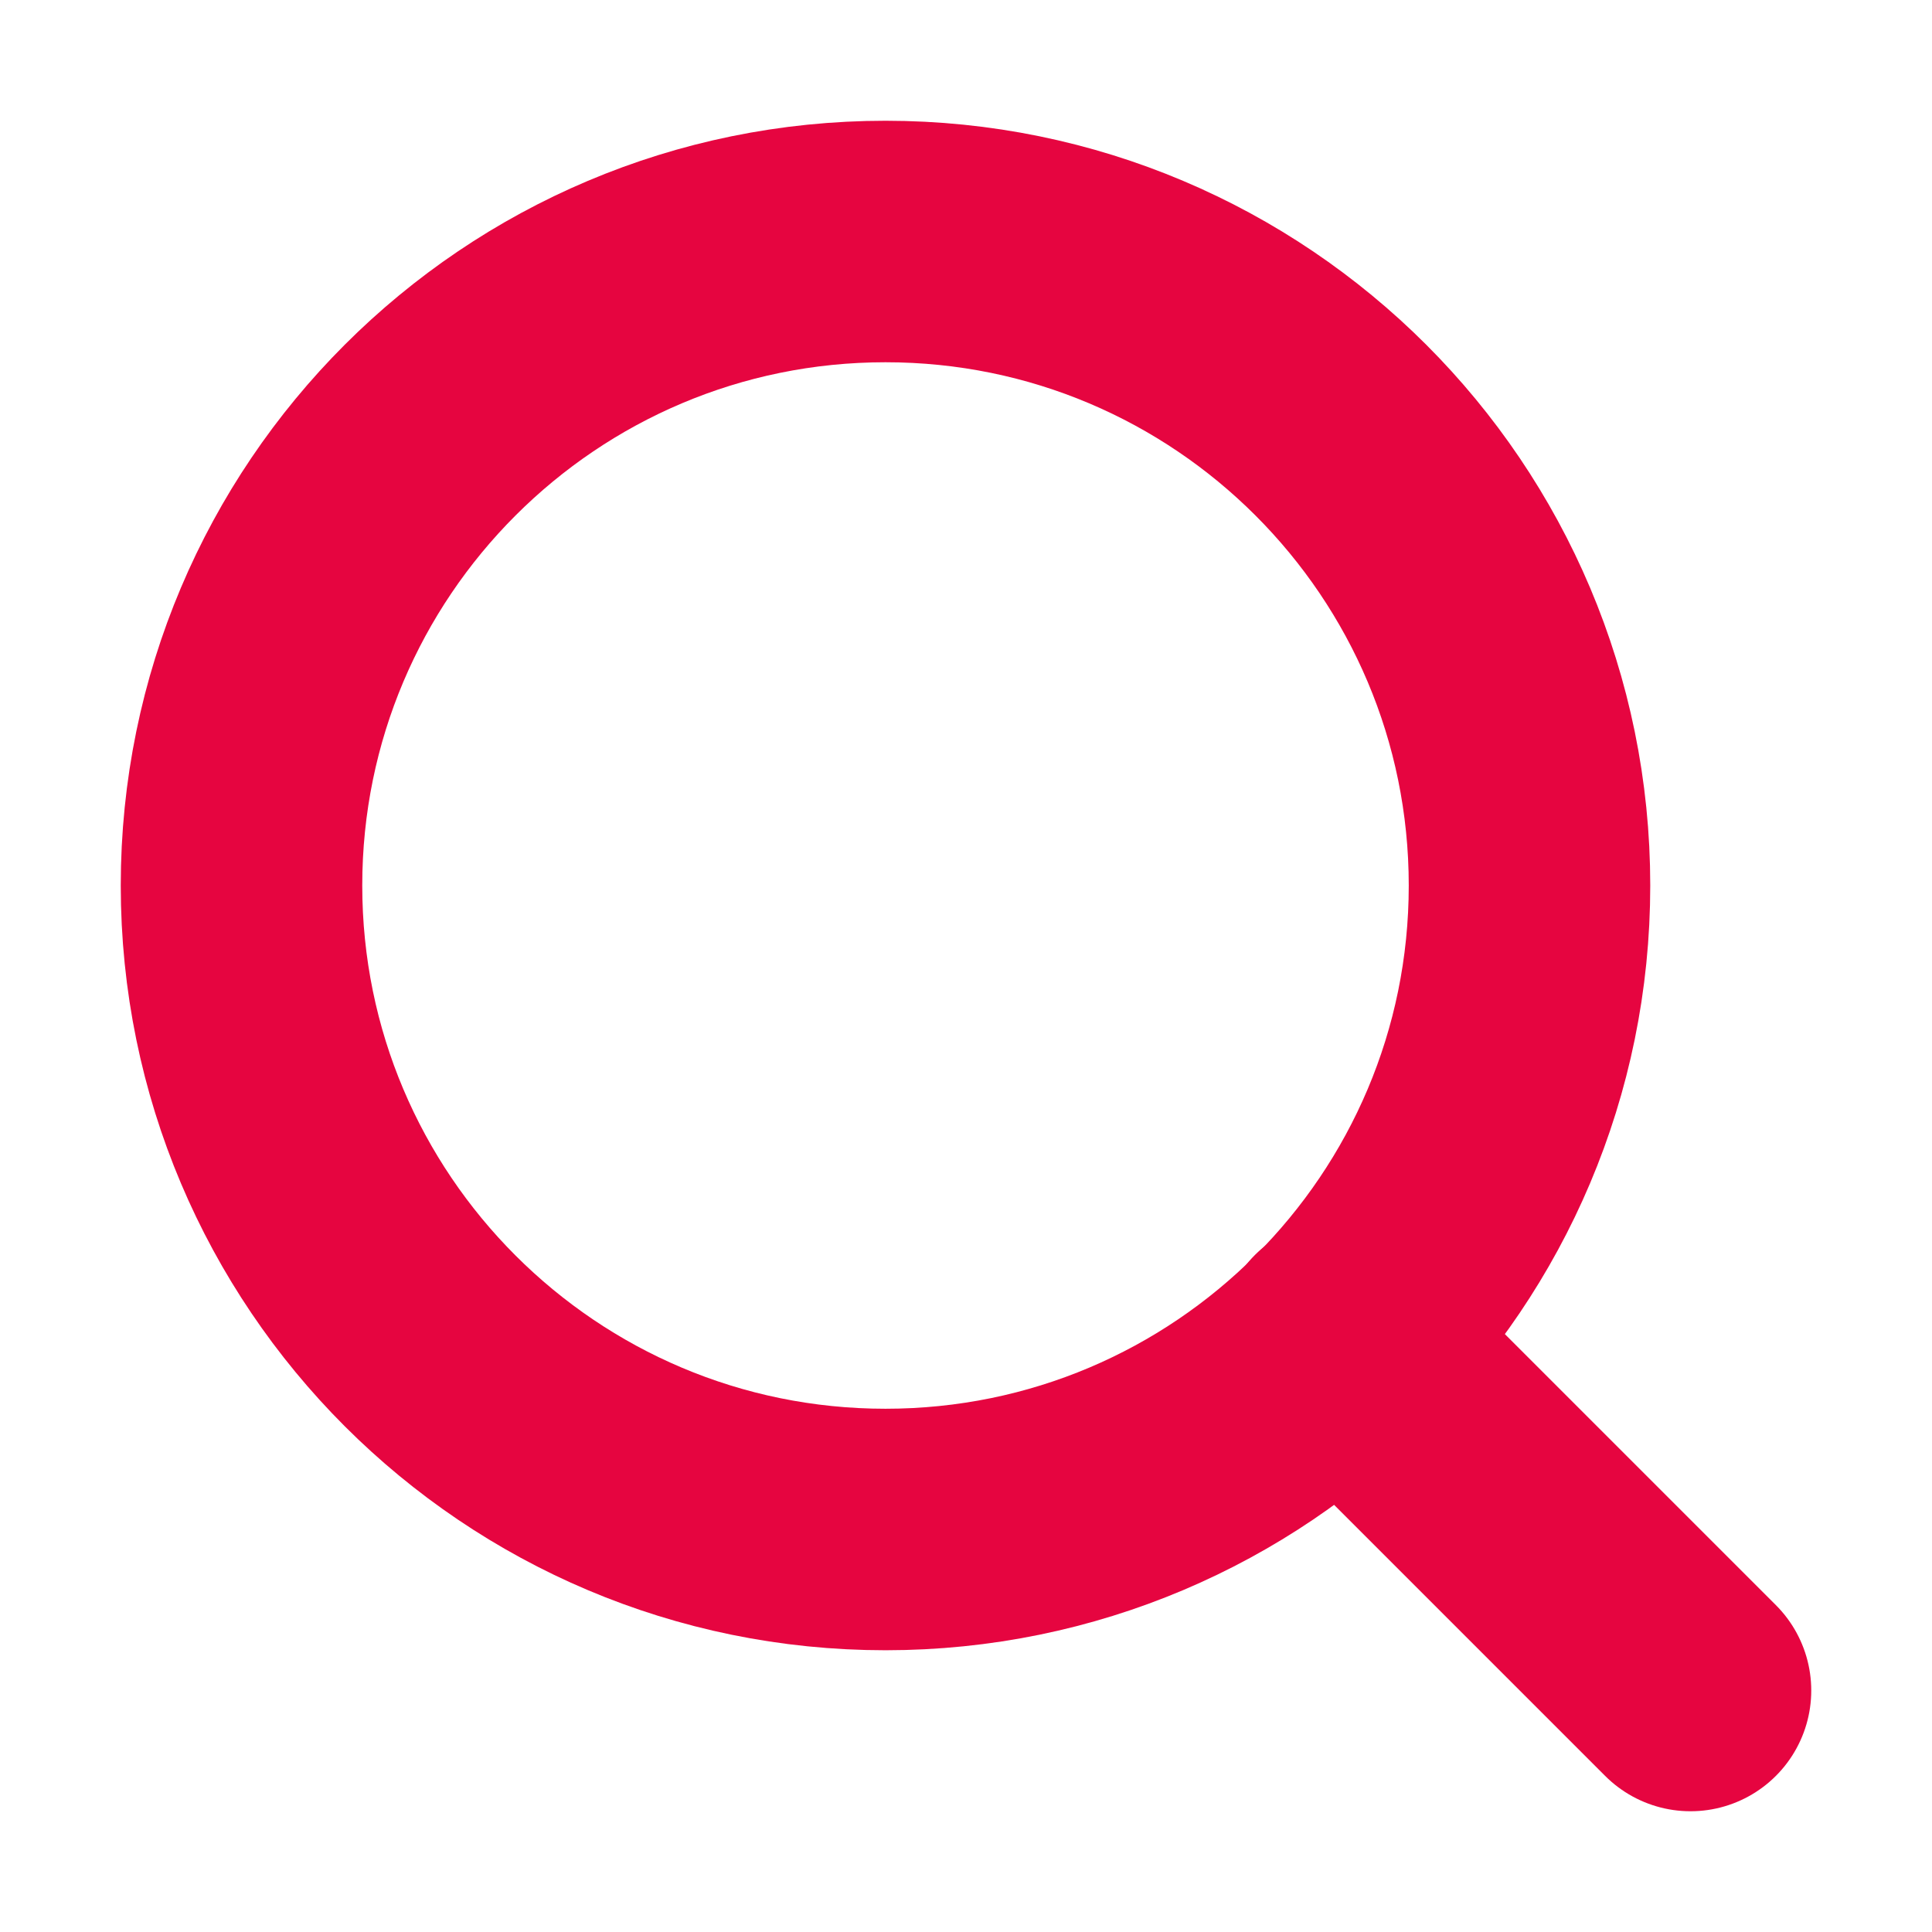
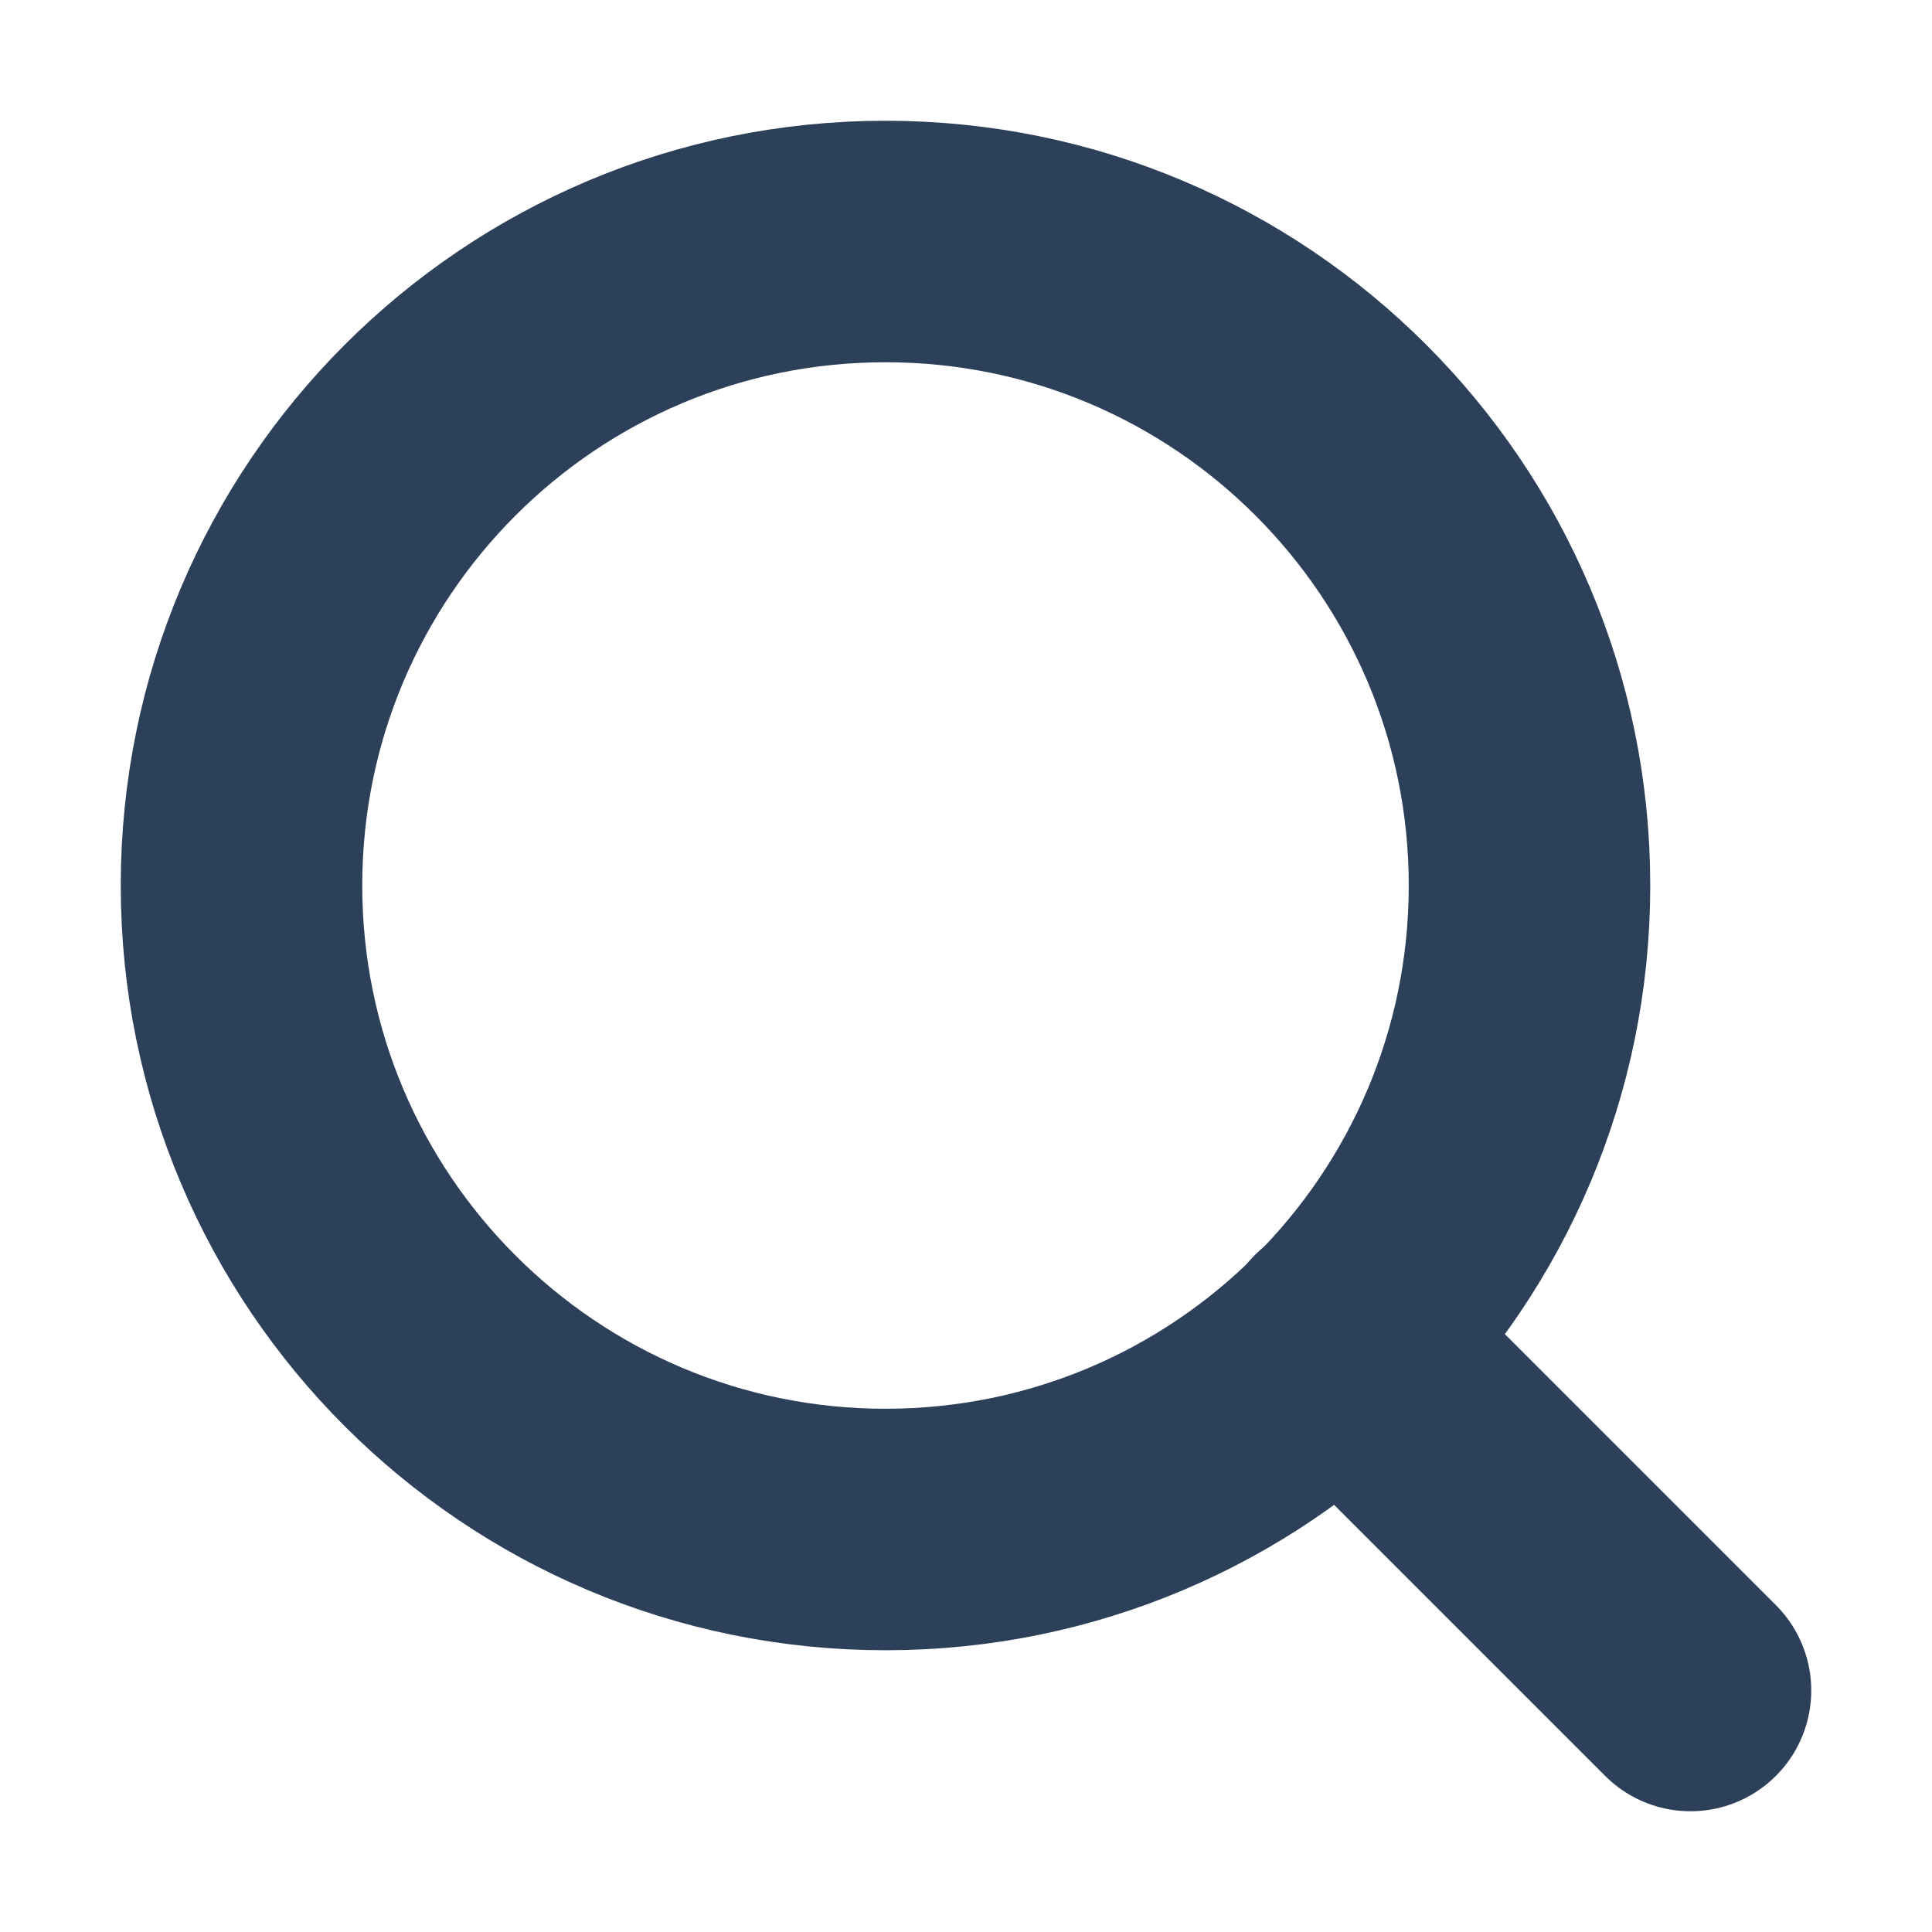
- <svg xmlns="http://www.w3.org/2000/svg" width="32" height="32" viewBox="0 0 24 24" fill="none" stroke="#e60540" stroke-width="3" stroke-linecap="round" stroke-linejoin="round" class="feather feather-search">
+ <svg xmlns="http://www.w3.org/2000/svg" width="32" height="32" viewBox="0 0 24 24" fill="none" stroke="#2D4059" stroke-width="3" stroke-linecap="round" stroke-linejoin="round" class="feather feather-search">
  <circle cx="11" cy="11" r="8" />
  <line x1="21" y1="21" x2="16.65" y2="16.65" />
</svg>
